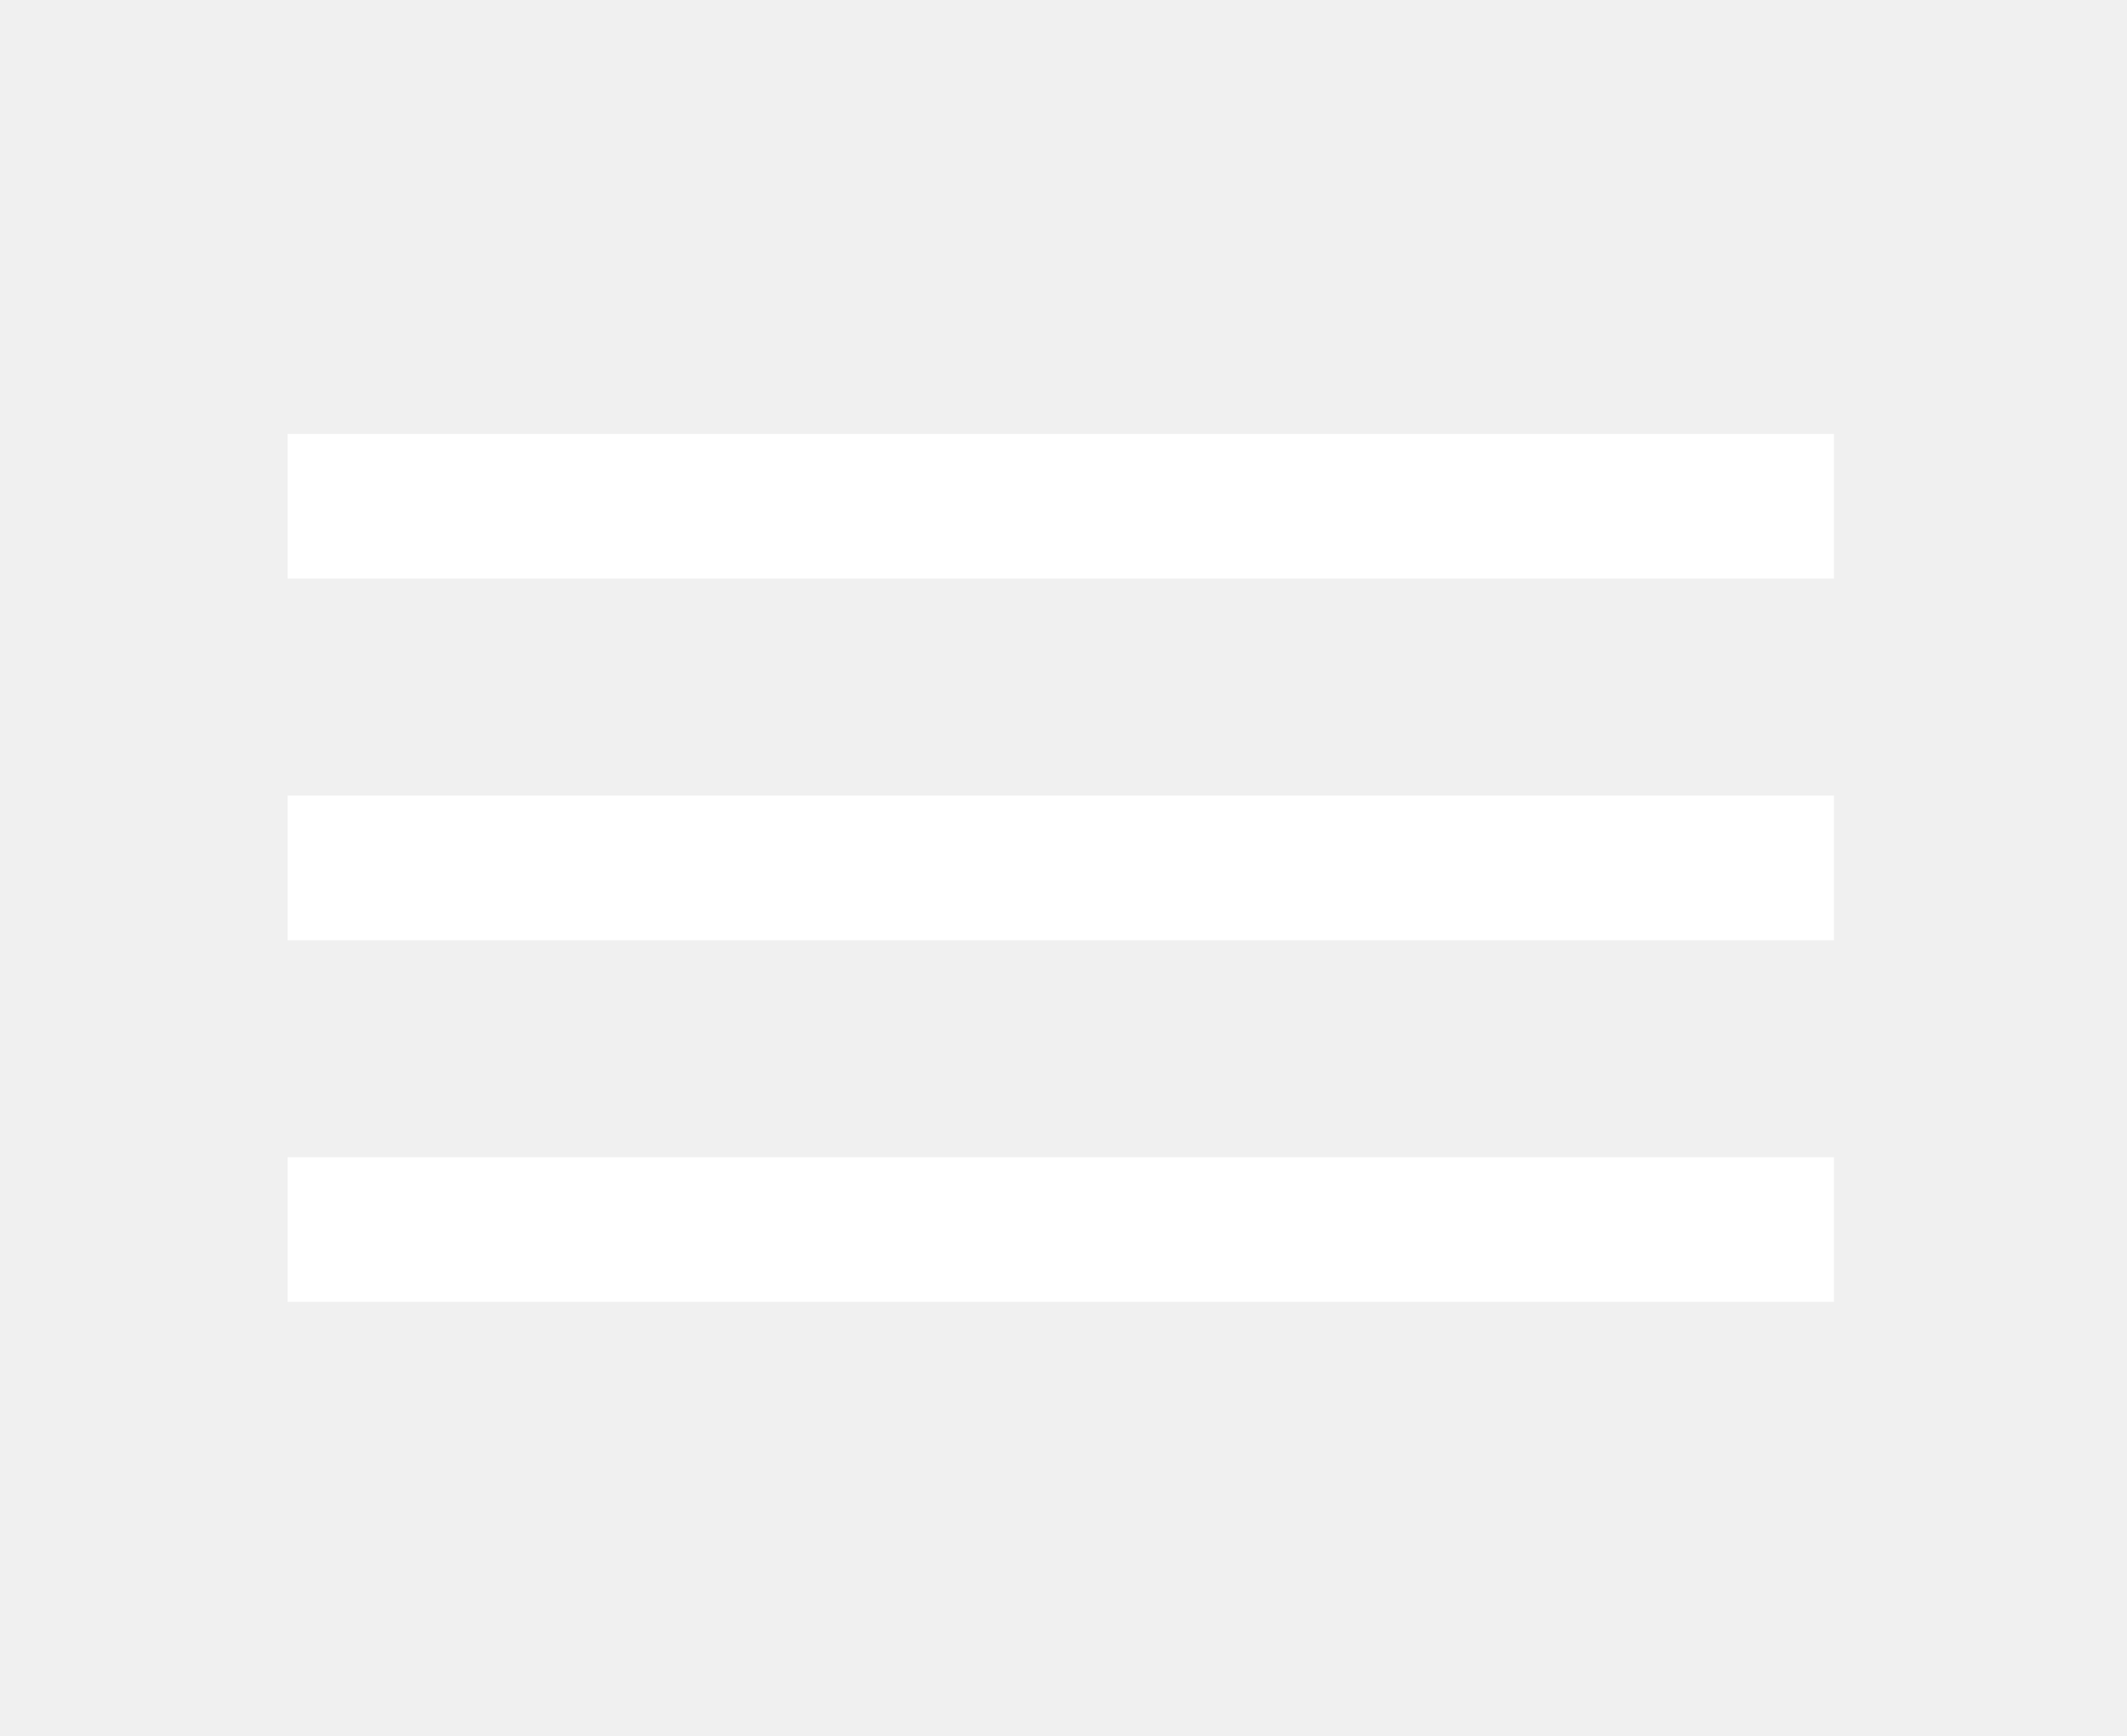
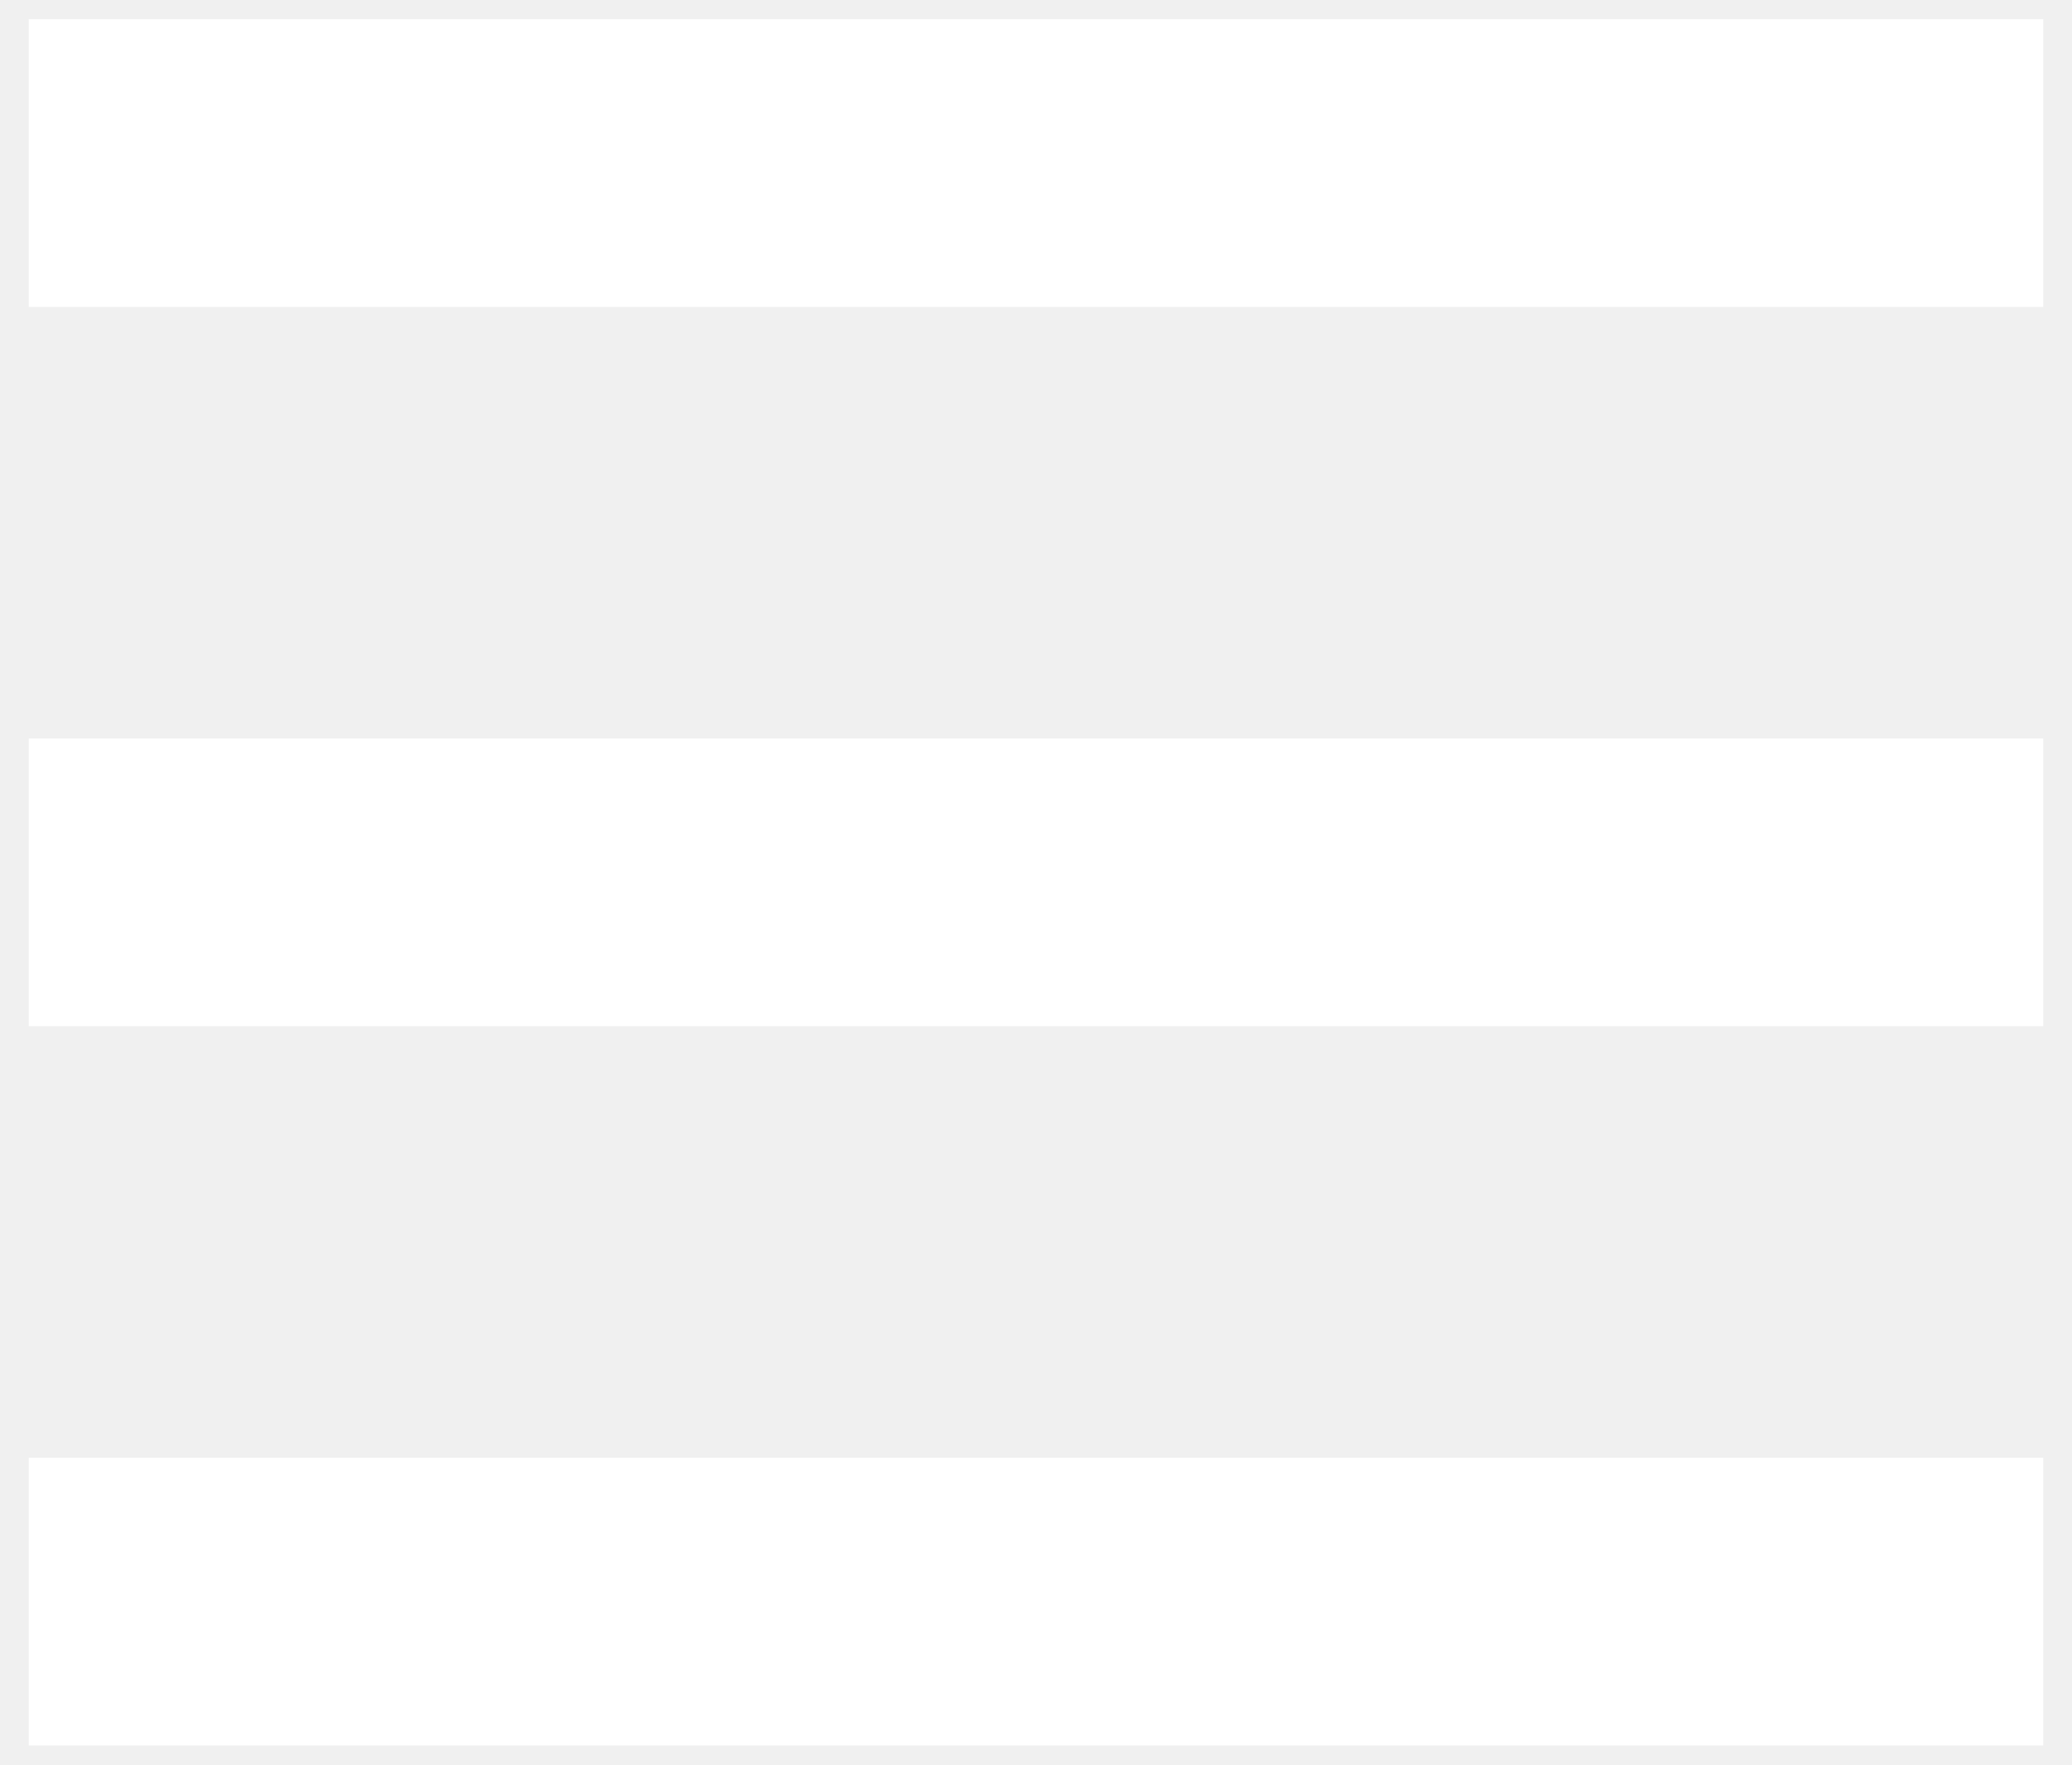
- <svg xmlns="http://www.w3.org/2000/svg" width="49" height="40" viewBox="0 0 49 40" fill="none">
-   <g clip-path="url(#clip0_18_1132)">
-     <path d="M6.625 30H42.25V26.667H6.625V30ZM6.625 21.667H42.25V18.333H6.625V21.667ZM6.625 10V13.333H42.25V10H6.625Z" fill="white" />
-   </g>
-   <defs>
-     <clipPath id="clip0_18_1132">
-       <rect width="47.5" height="40" fill="white" transform="translate(0.6875)" />
-     </clipPath>
-   </defs>
+ <svg xmlns="http://www.w3.org/2000/svg" width="27" height="23" viewBox="0 0 27 23" fill="white">
+   <path d="M0.375 22.75H26.625V19H0.375V22.75ZM0.375 13.375H26.625V9.625H0.375V13.375ZM0.375 0.25V4H26.625V0.25H0.375Z" fill="inherit" />
</svg>
